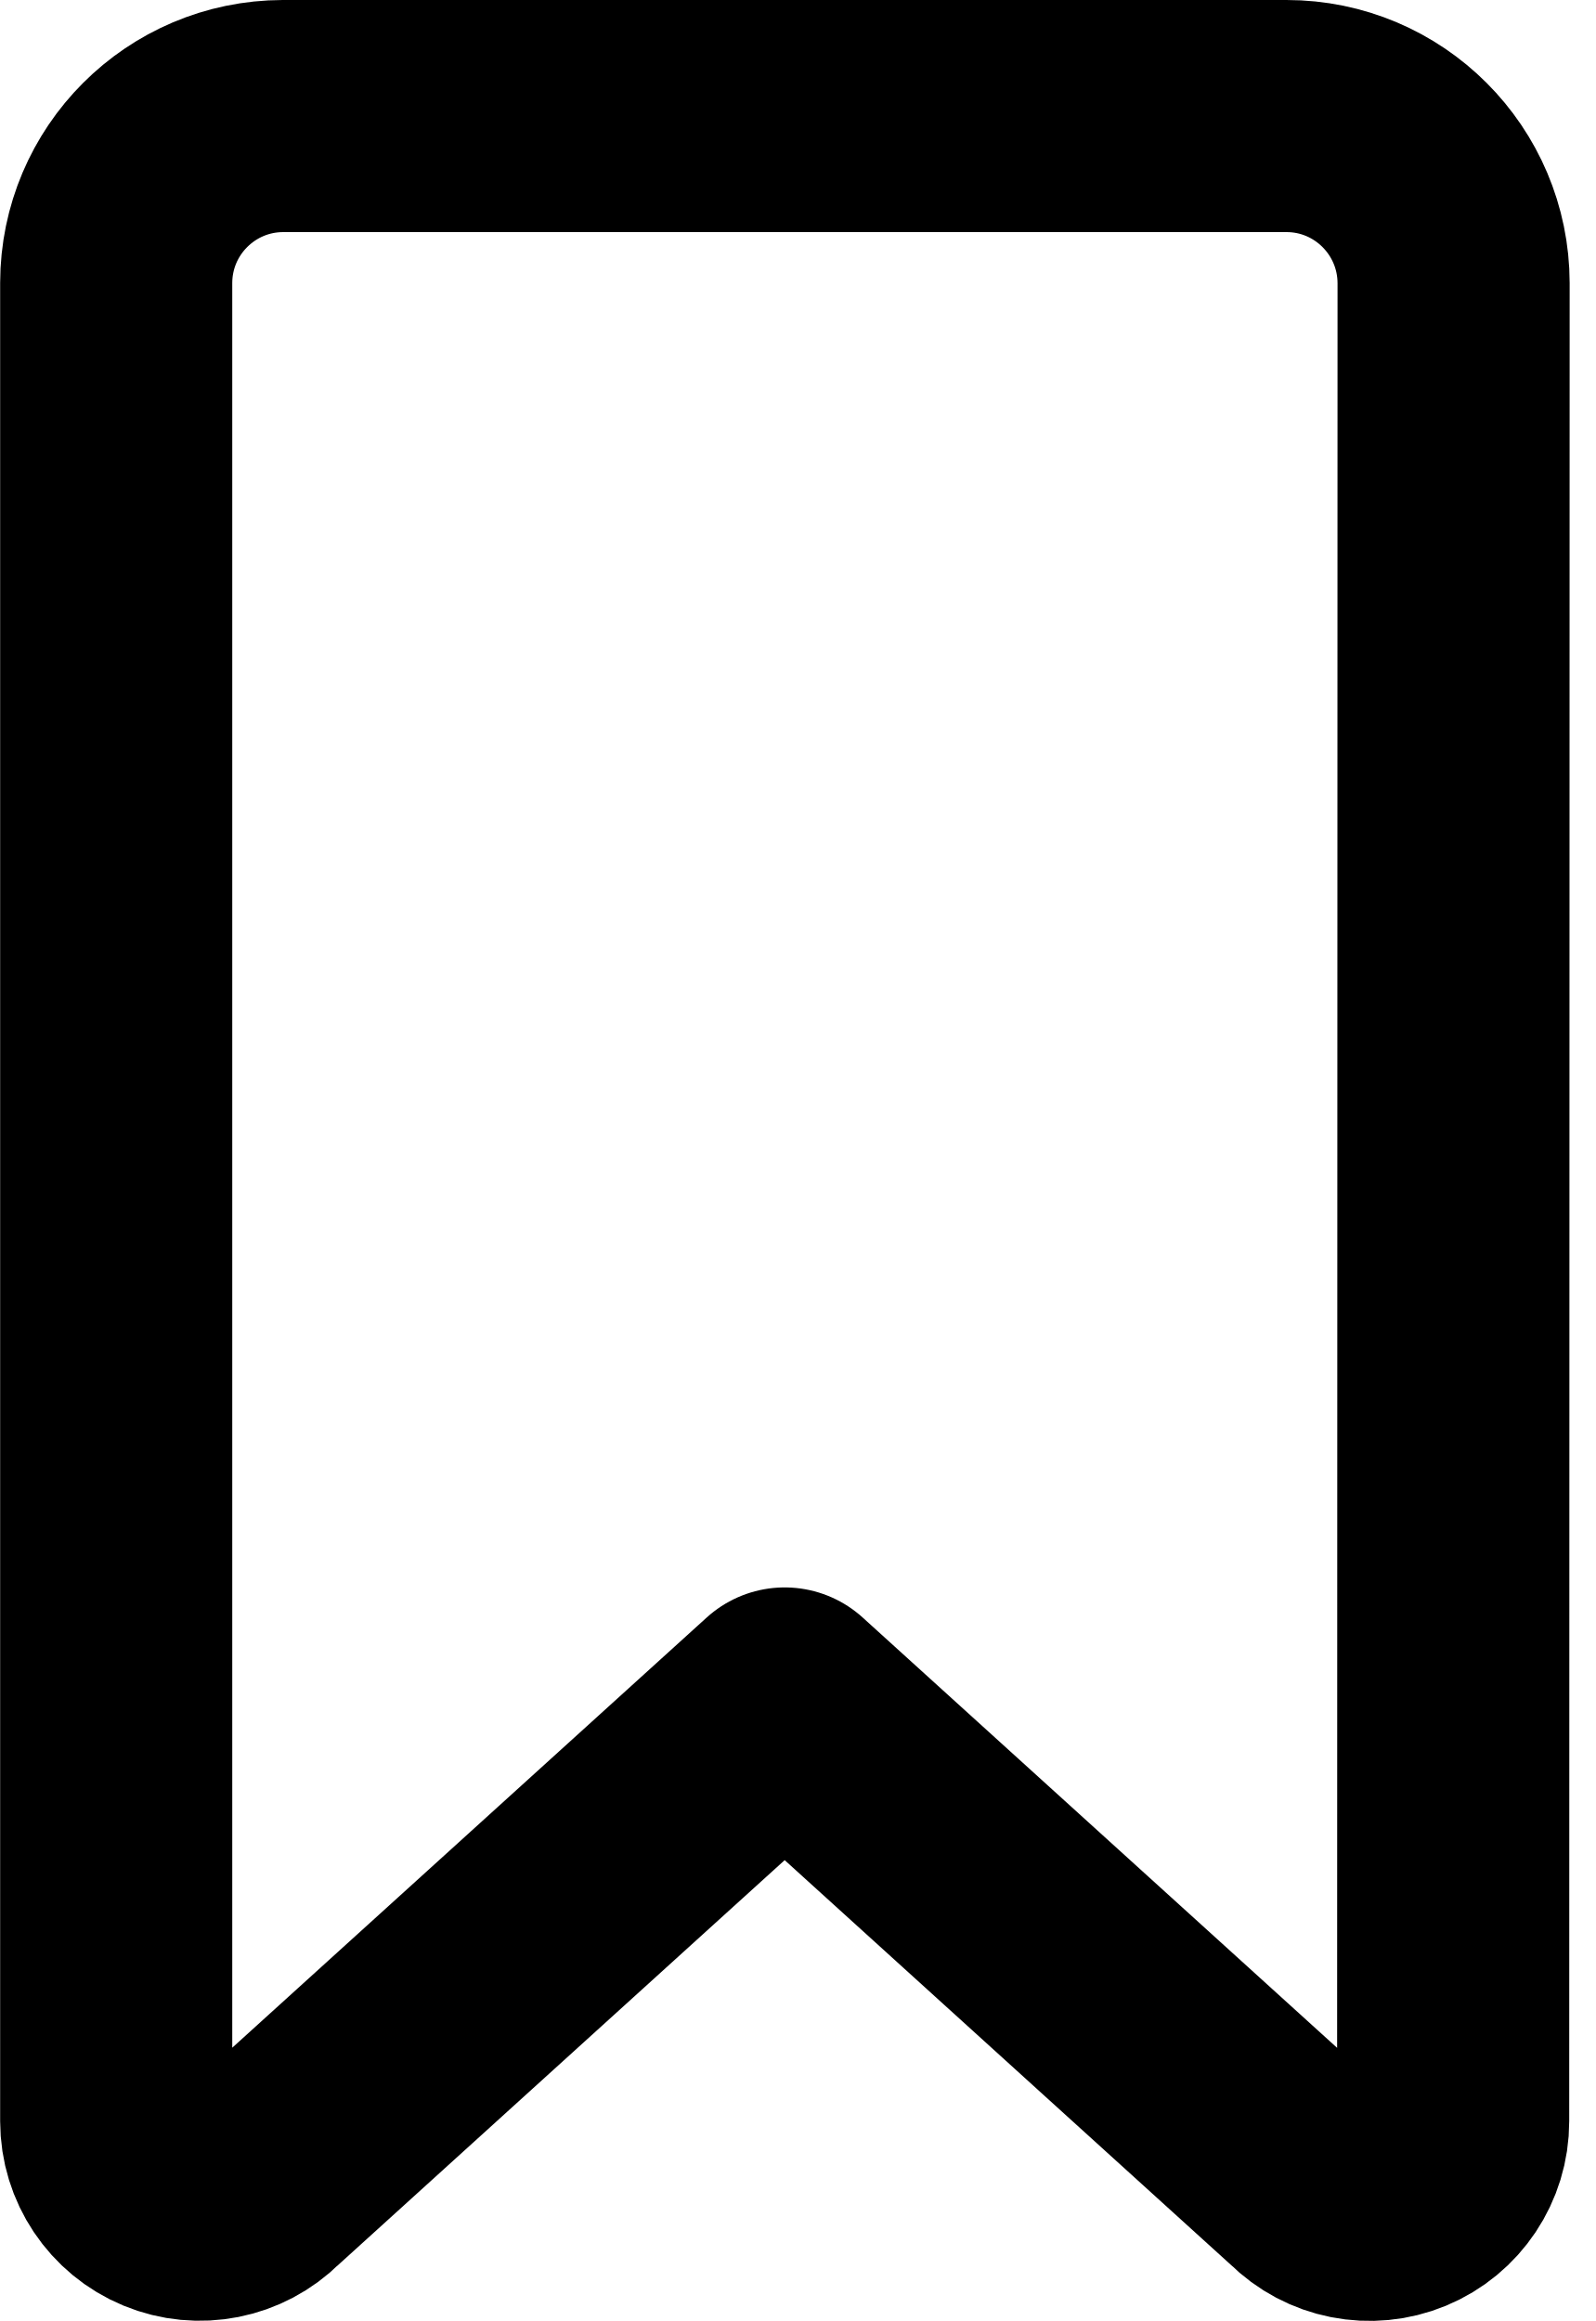
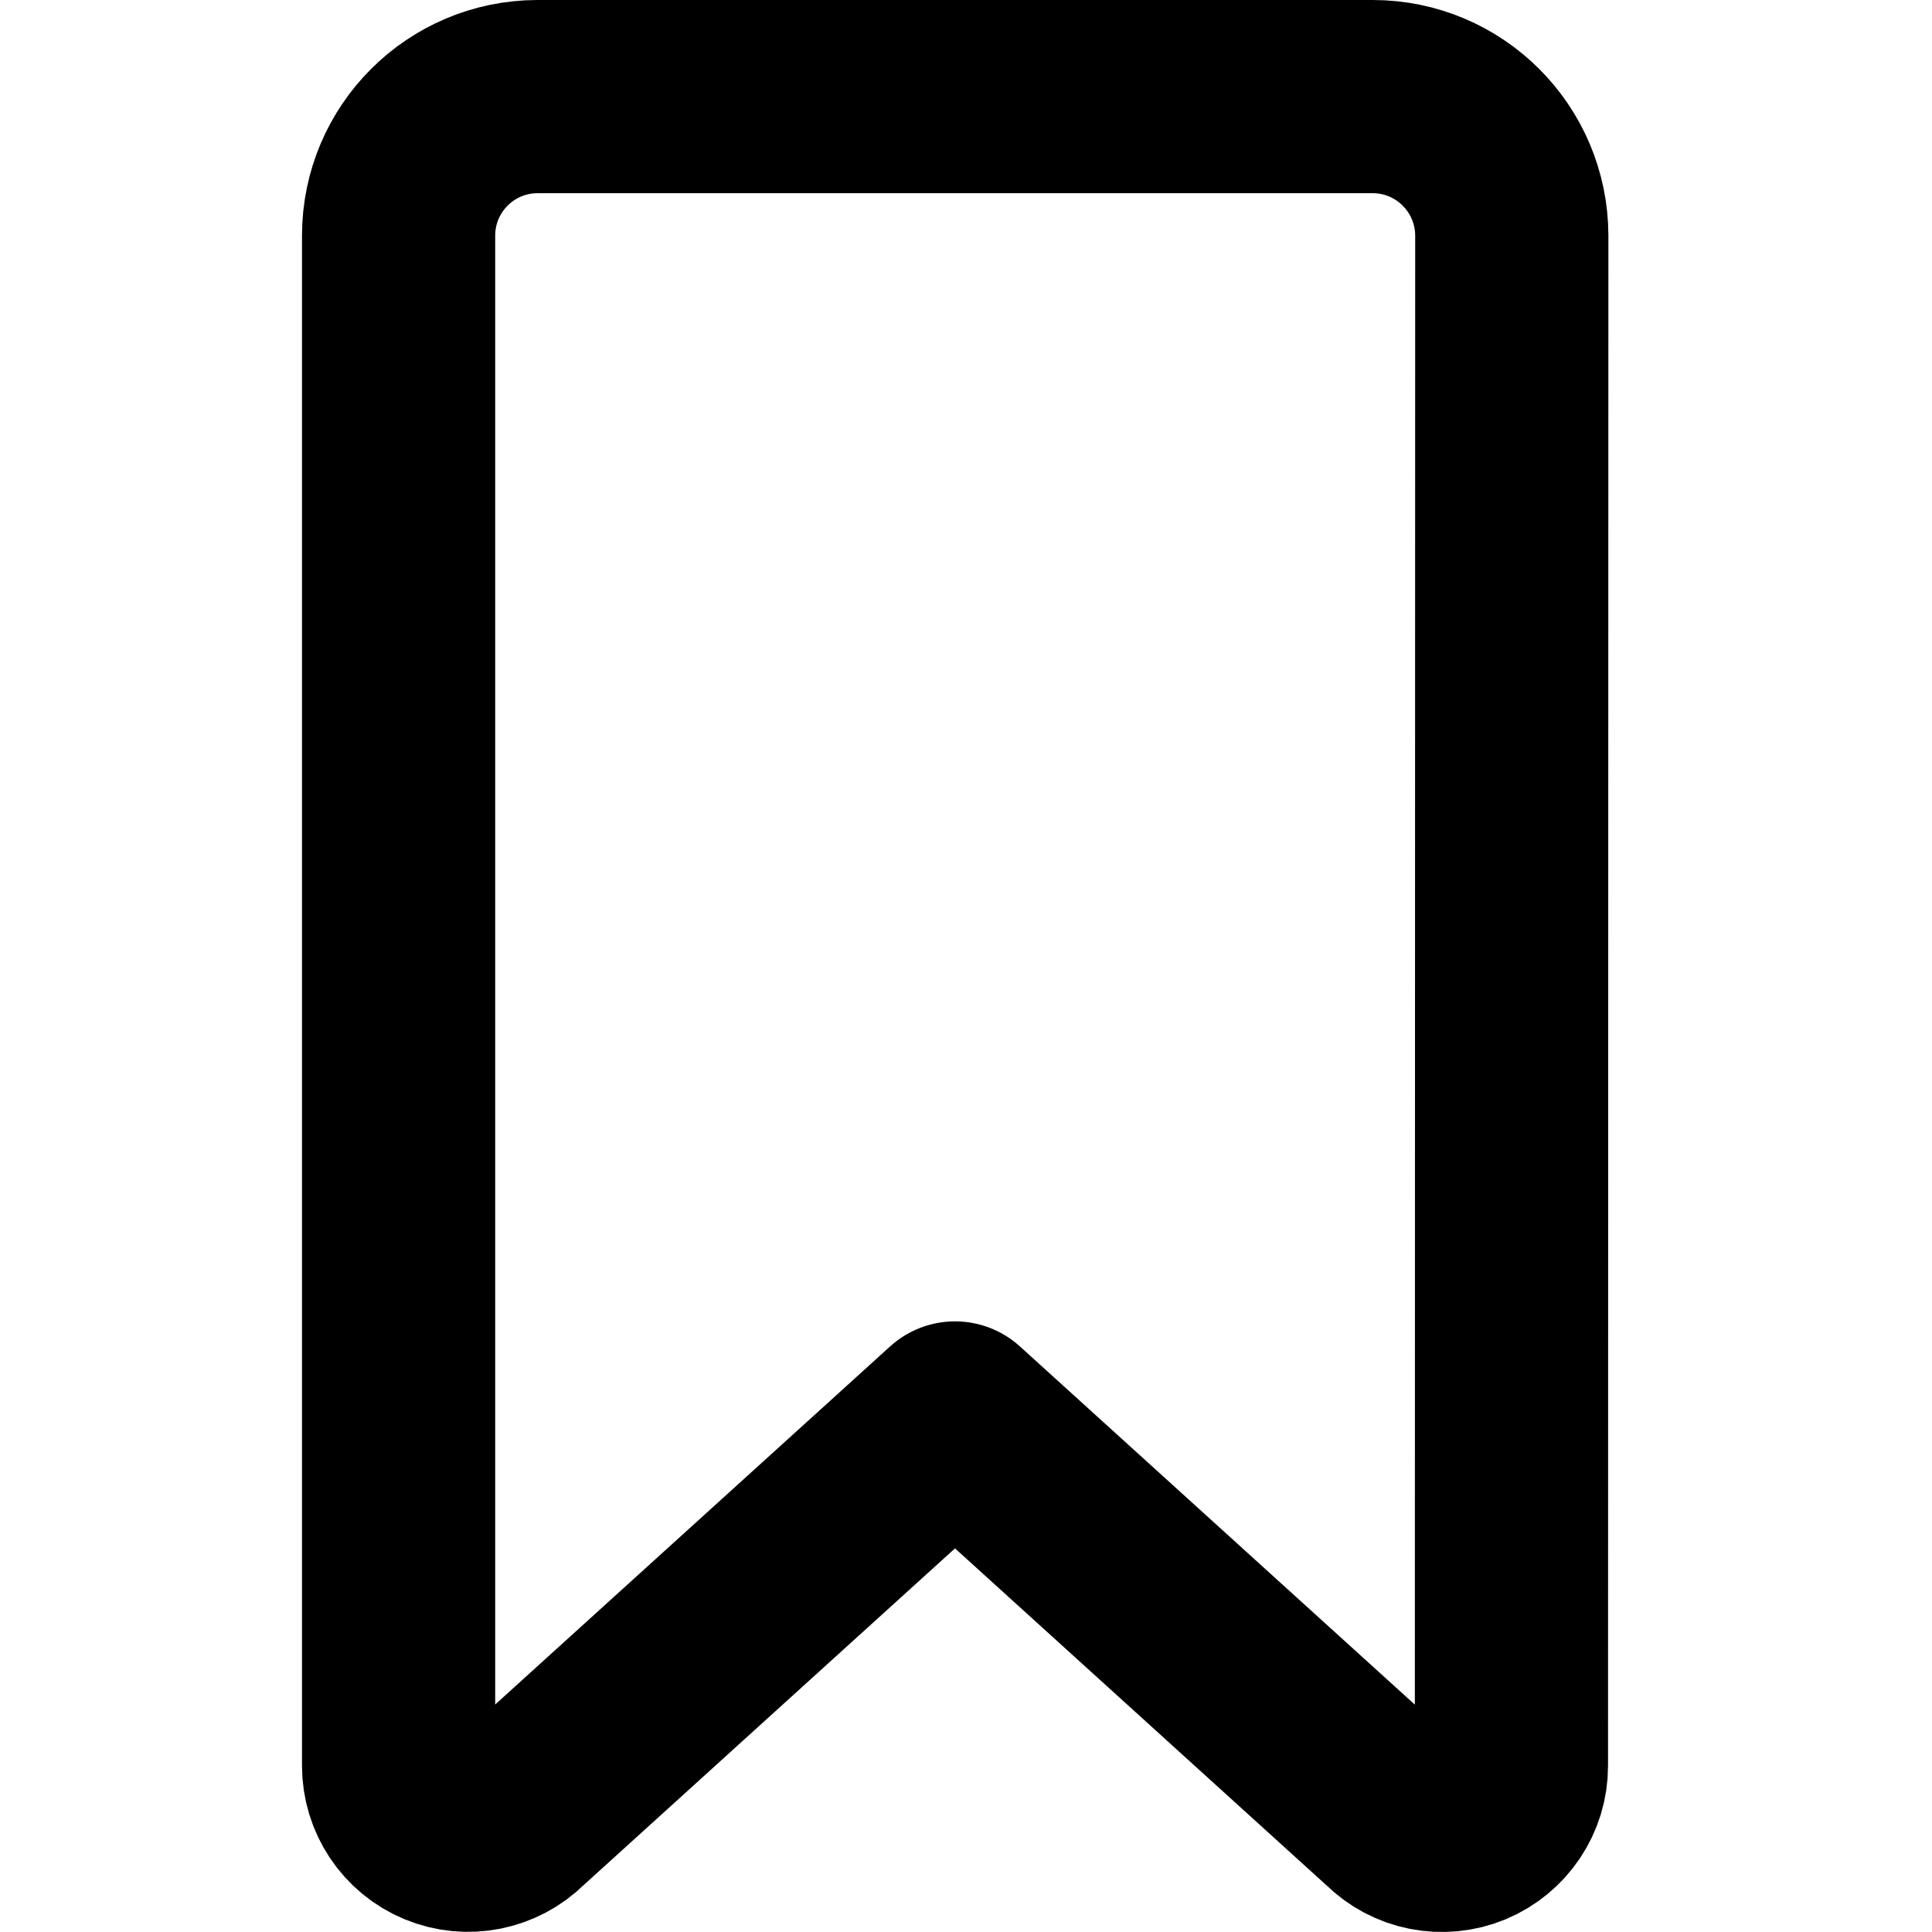
- <svg xmlns="http://www.w3.org/2000/svg" width="11" height="16" fill="none">
-   <path clip-rule="evenodd" d="M1.951.8h6.917c.636 0 1.151.516 1.152 1.152l-.003 12.671a.576.576 0 0 1-.983.408l-3.625-3.288-3.625 3.287a.576.576 0 0 1-.983-.407V1.95A1.152 1.152 0 0 1 1.95.8Z" stroke="currentColor" stroke-width="1.6" stroke-linecap="round" stroke-linejoin="round" />
+ <svg xmlns="http://www.w3.org/2000/svg" width="16" height="16" viewBox="-2.5 0 16 16" fill="none">
+   <path fill-rule="evenodd" clip-rule="evenodd" d="M1.951 0.8L8.868 0.8C9.504 0.8 10.019 1.316 10.02 1.952L10.017 14.623C10.018 14.856 9.877 15.066 9.662 15.156C9.447 15.245 9.199 15.196 9.034 15.031L5.409 11.743L1.784 15.03C1.619 15.195 1.371 15.244 1.156 15.155C0.941 15.066 0.801 14.856 0.801 14.623L0.801 1.95C0.802 1.315 1.316 0.801 1.951 0.8Z" stroke="currentColor" stroke-width="1.6" stroke-linecap="round" stroke-linejoin="round" />
</svg>
